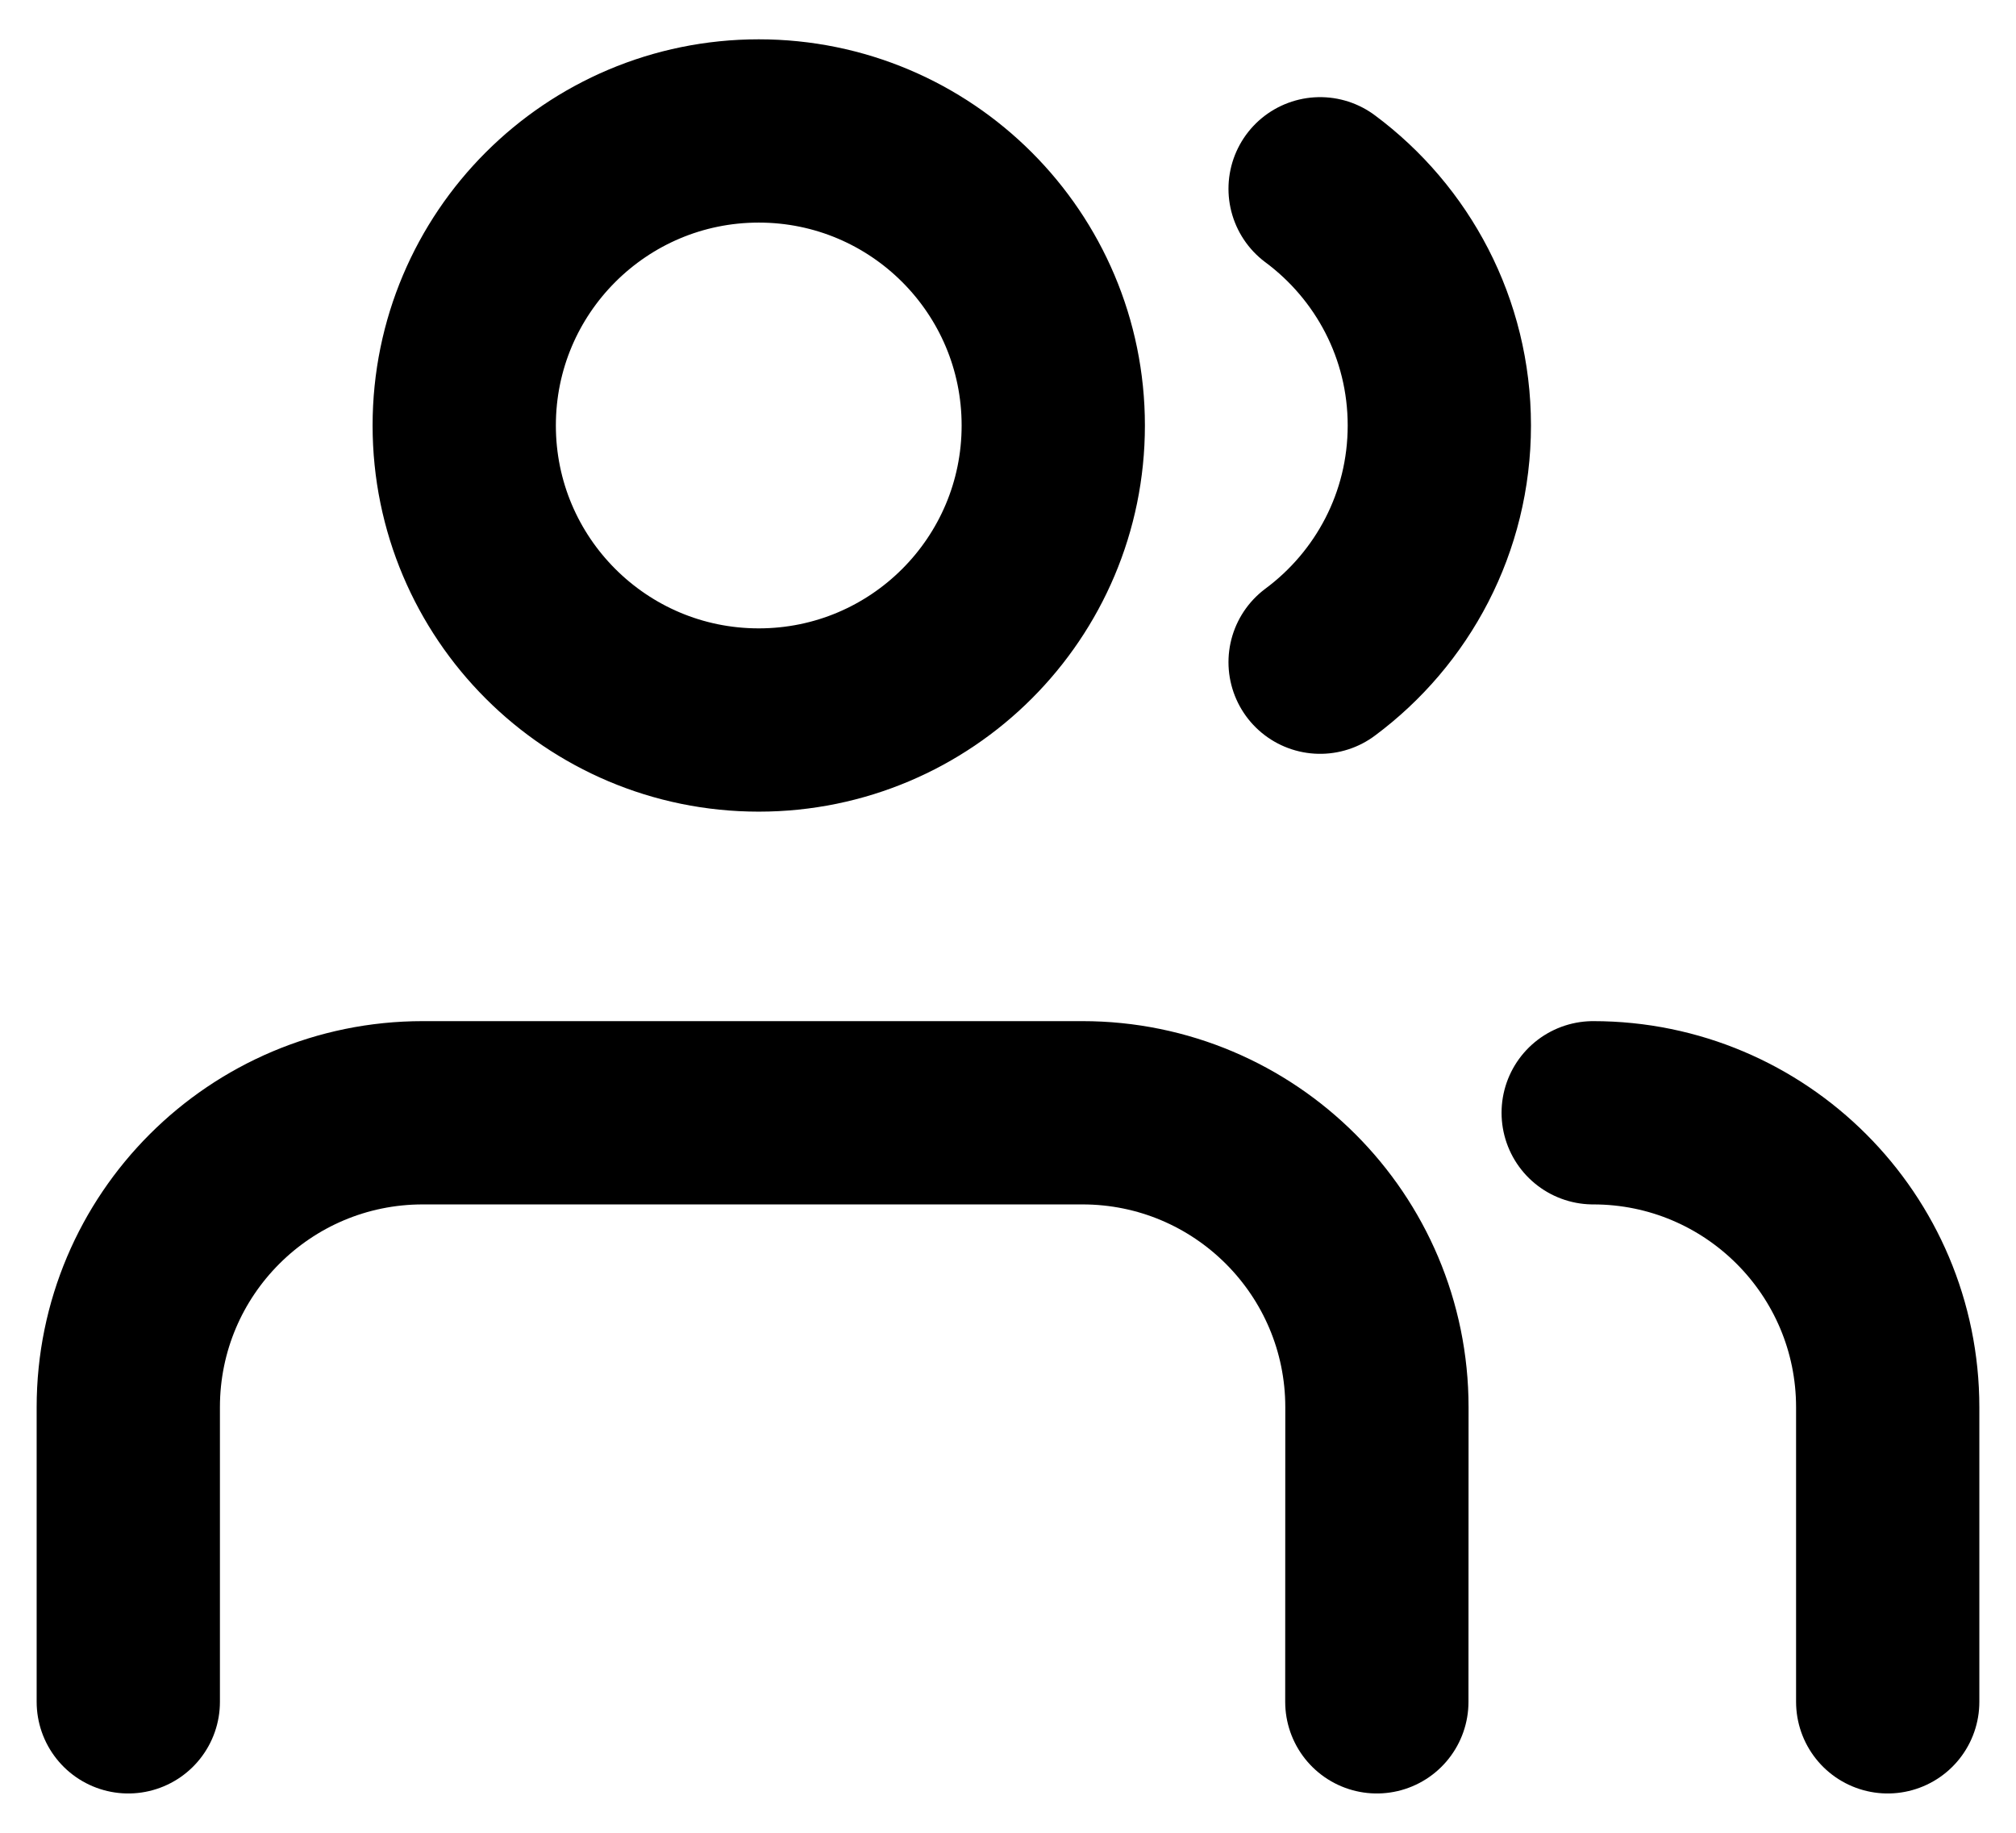
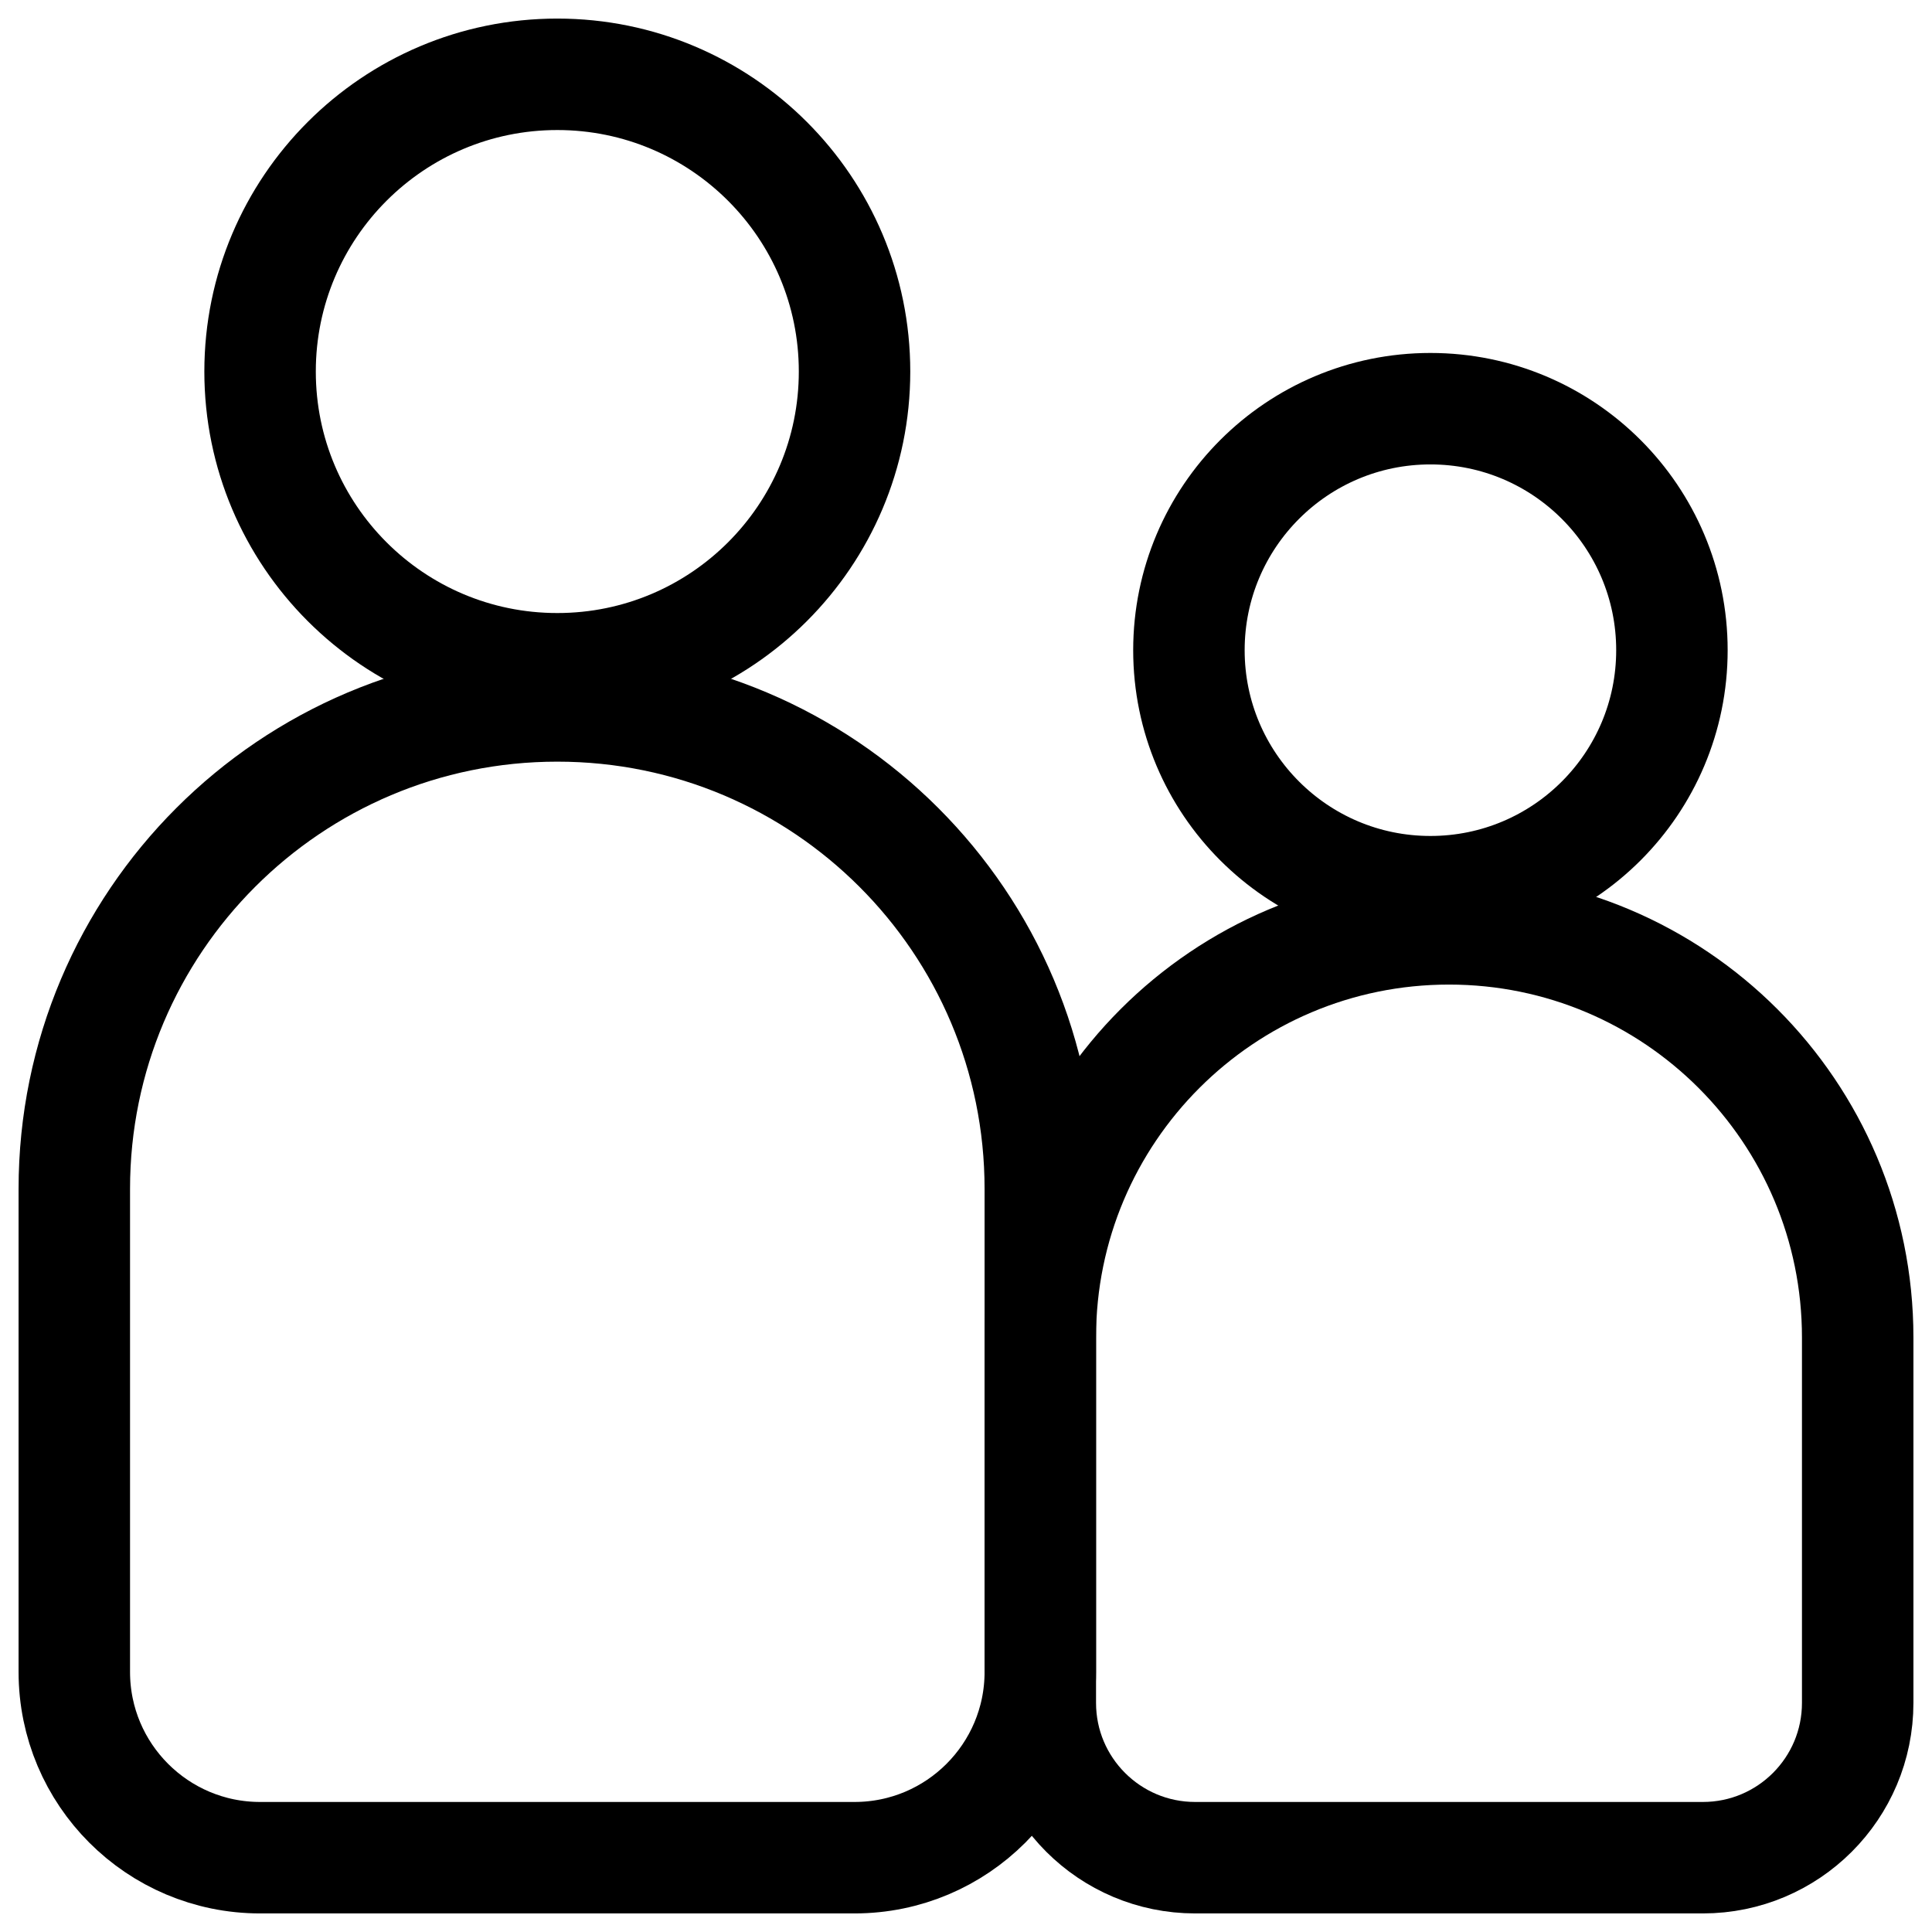
- <svg xmlns="http://www.w3.org/2000/svg" width="22" height="20" viewBox="0 0 22 20" fill="none">
-   <path d="M15.025 18.571L15.026 15.357C15.026 13.582 13.587 12.143 11.812 12.143H4.614C2.839 12.143 1.4 13.581 1.4 15.356L1.4 18.571M20.6 18.571L20.6 15.357C20.6 13.582 19.161 12.143 17.386 12.143M14.406 2.06C15.195 2.646 15.707 3.585 15.707 4.643C15.707 5.702 15.195 6.64 14.406 7.226M11.494 4.643C11.494 6.418 10.055 7.857 8.28 7.857C6.505 7.857 5.066 6.418 5.066 4.643C5.066 2.868 6.505 1.429 8.28 1.429C10.055 1.429 11.494 2.868 11.494 4.643Z" stroke="black" stroke-width="2" stroke-linecap="round" stroke-linejoin="round" />
+ <svg xmlns="http://www.w3.org/2000/svg" width="24" height="24" viewBox="0 0 52 52" fill="none">
+   <path d="M7 50H23C25.761 50 28 47.761 28 45V32C28 24.82 22.18 19 15 19C7.82 19 2 24.82 2 32L2 45C2 47.761 4.239 50 7 50Z" stroke="black" stroke-width="3" />
+   <path d="M32.167 50H45.833C48.135 50 50 48.135 50 45.833V36C50 29.925 45.075 25 39 25C32.925 25 28 29.925 28 36L28 45.833C28 48.135 29.866 50 32.167 50Z" stroke="black" stroke-width="3" />
+   <path d="M23 10C23 14.418 19.418 18 15 18C10.582 18 7 14.418 7 10C7 5.582 10.582 2 15 2C19.418 2 23 5.582 23 10Z" stroke="black" stroke-width="3" />
+   <path d="M45 17.5C45 21.09 42.09 24 38.5 24C34.91 24 32 21.09 32 17.5C32 13.91 34.91 11 38.5 11C42.09 11 45 13.91 45 17.5Z" stroke="black" stroke-width="3" />
</svg>
